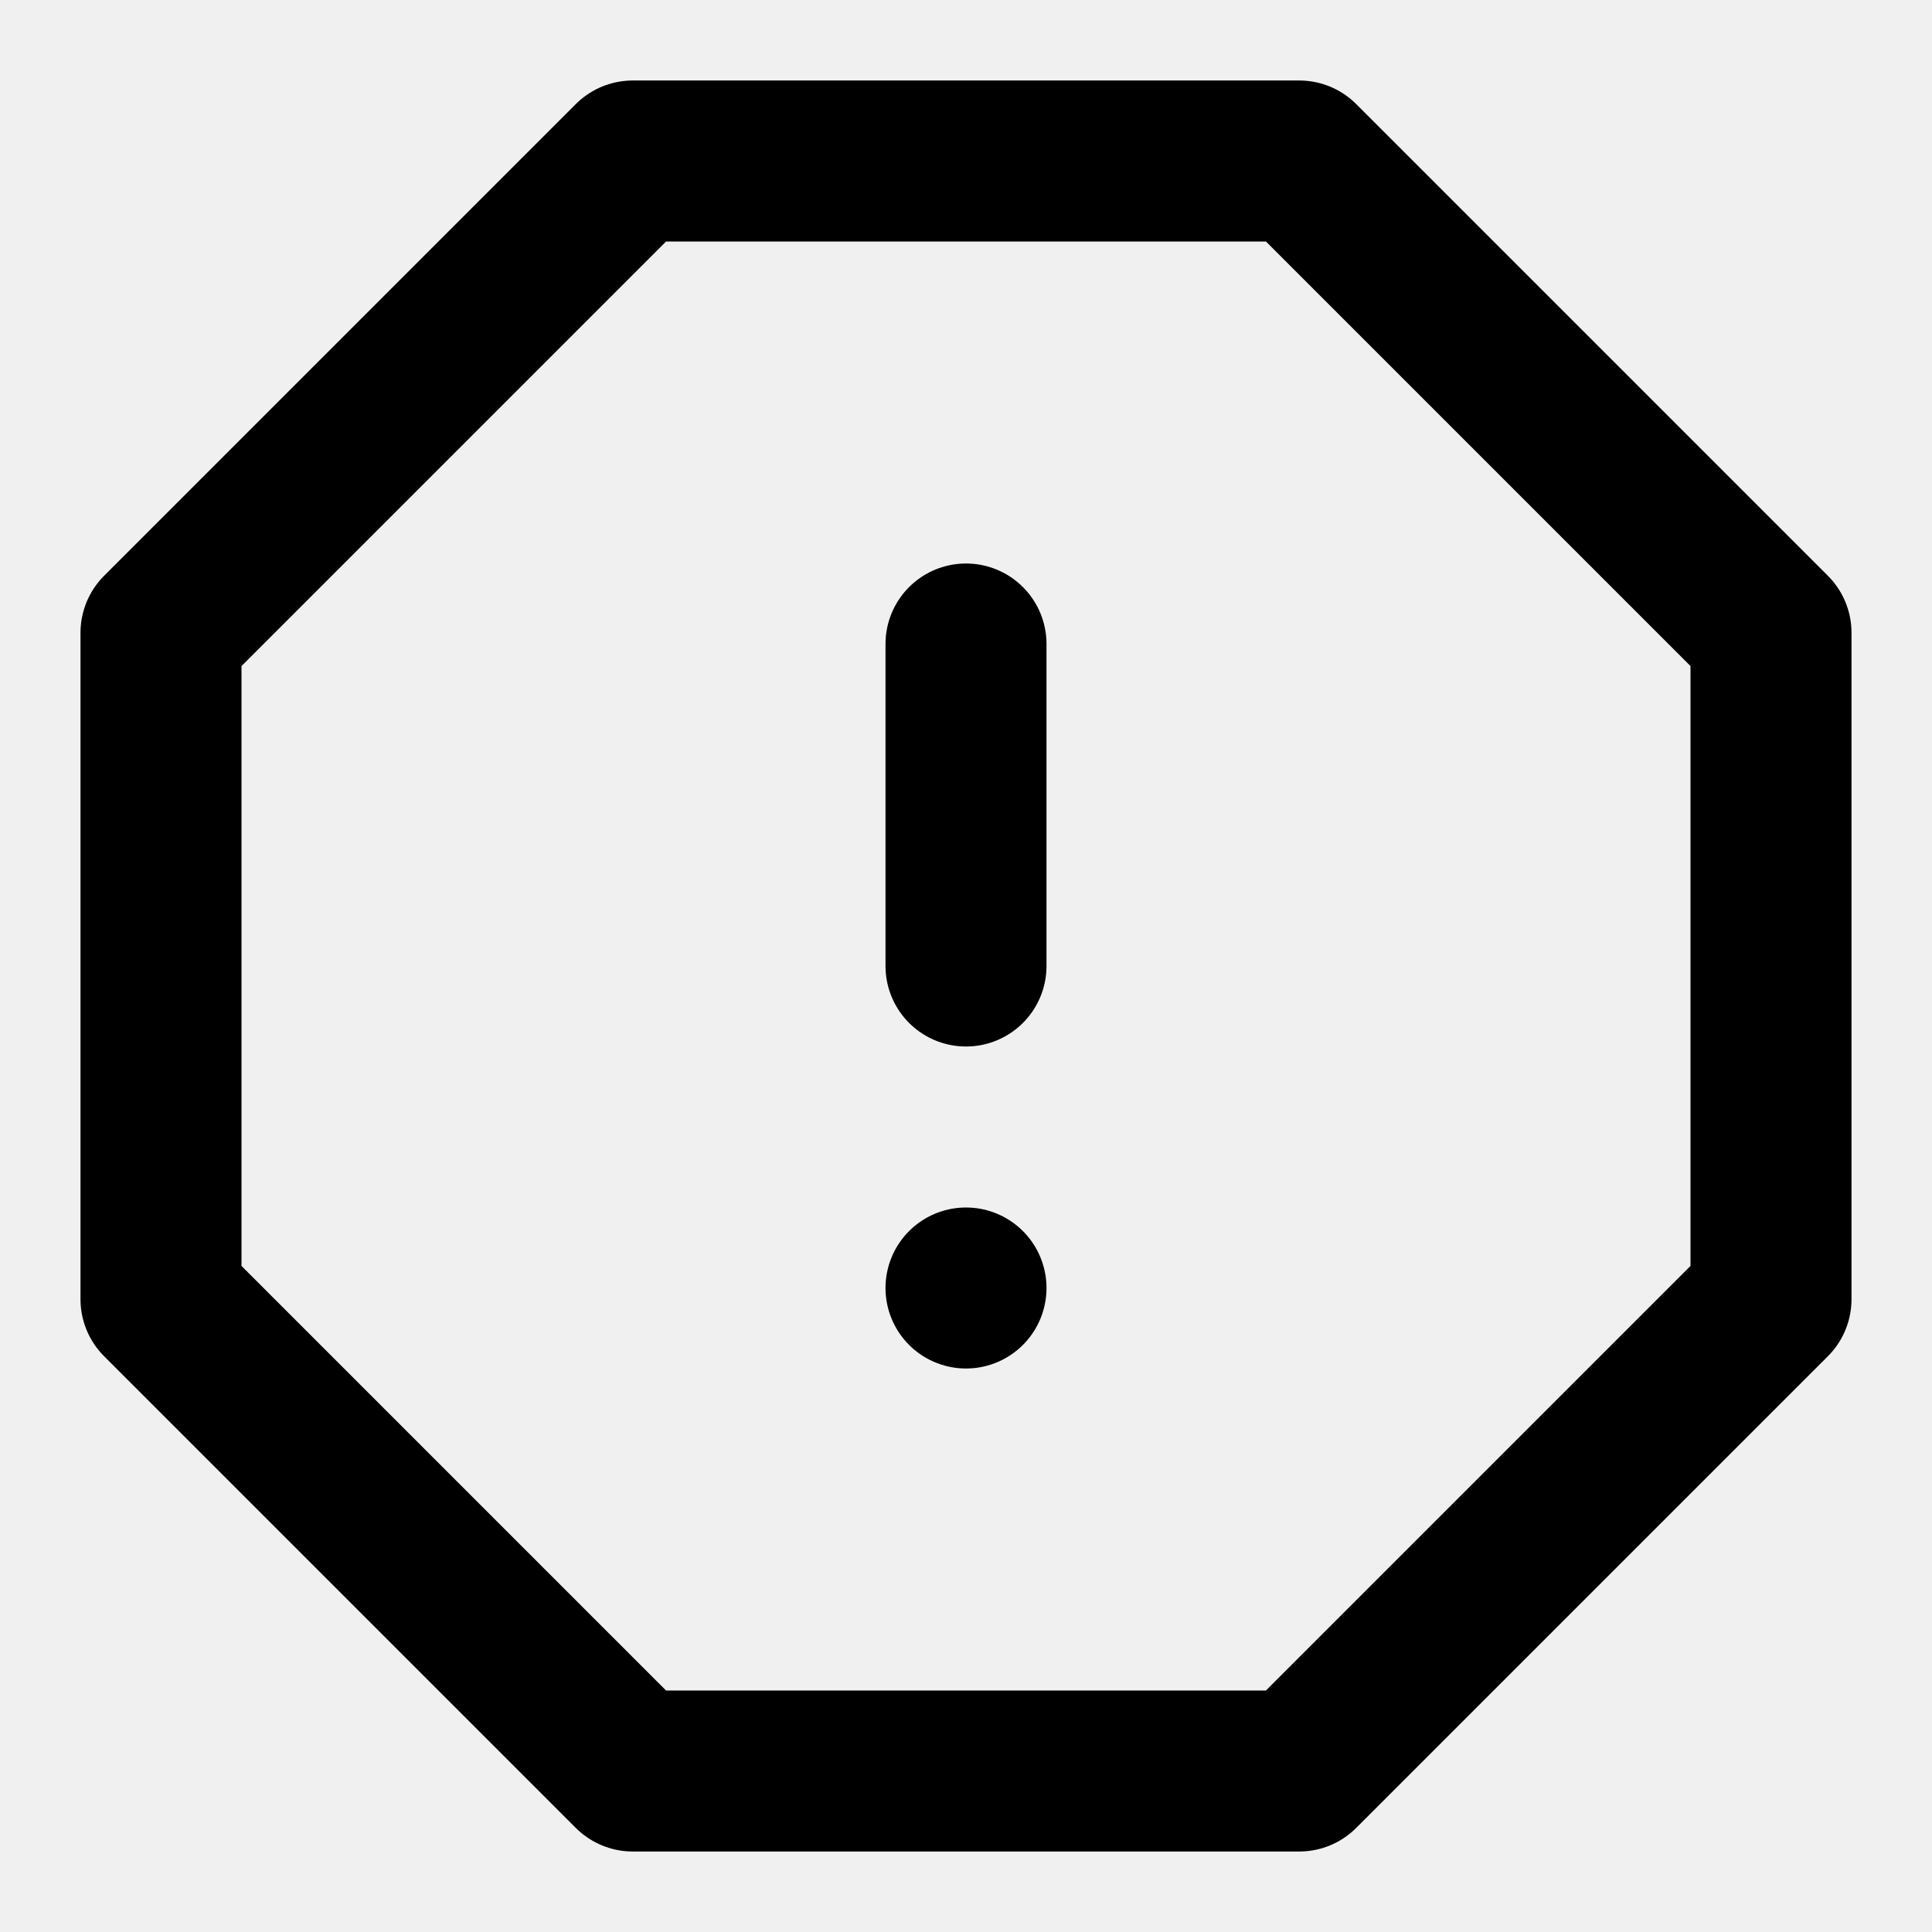
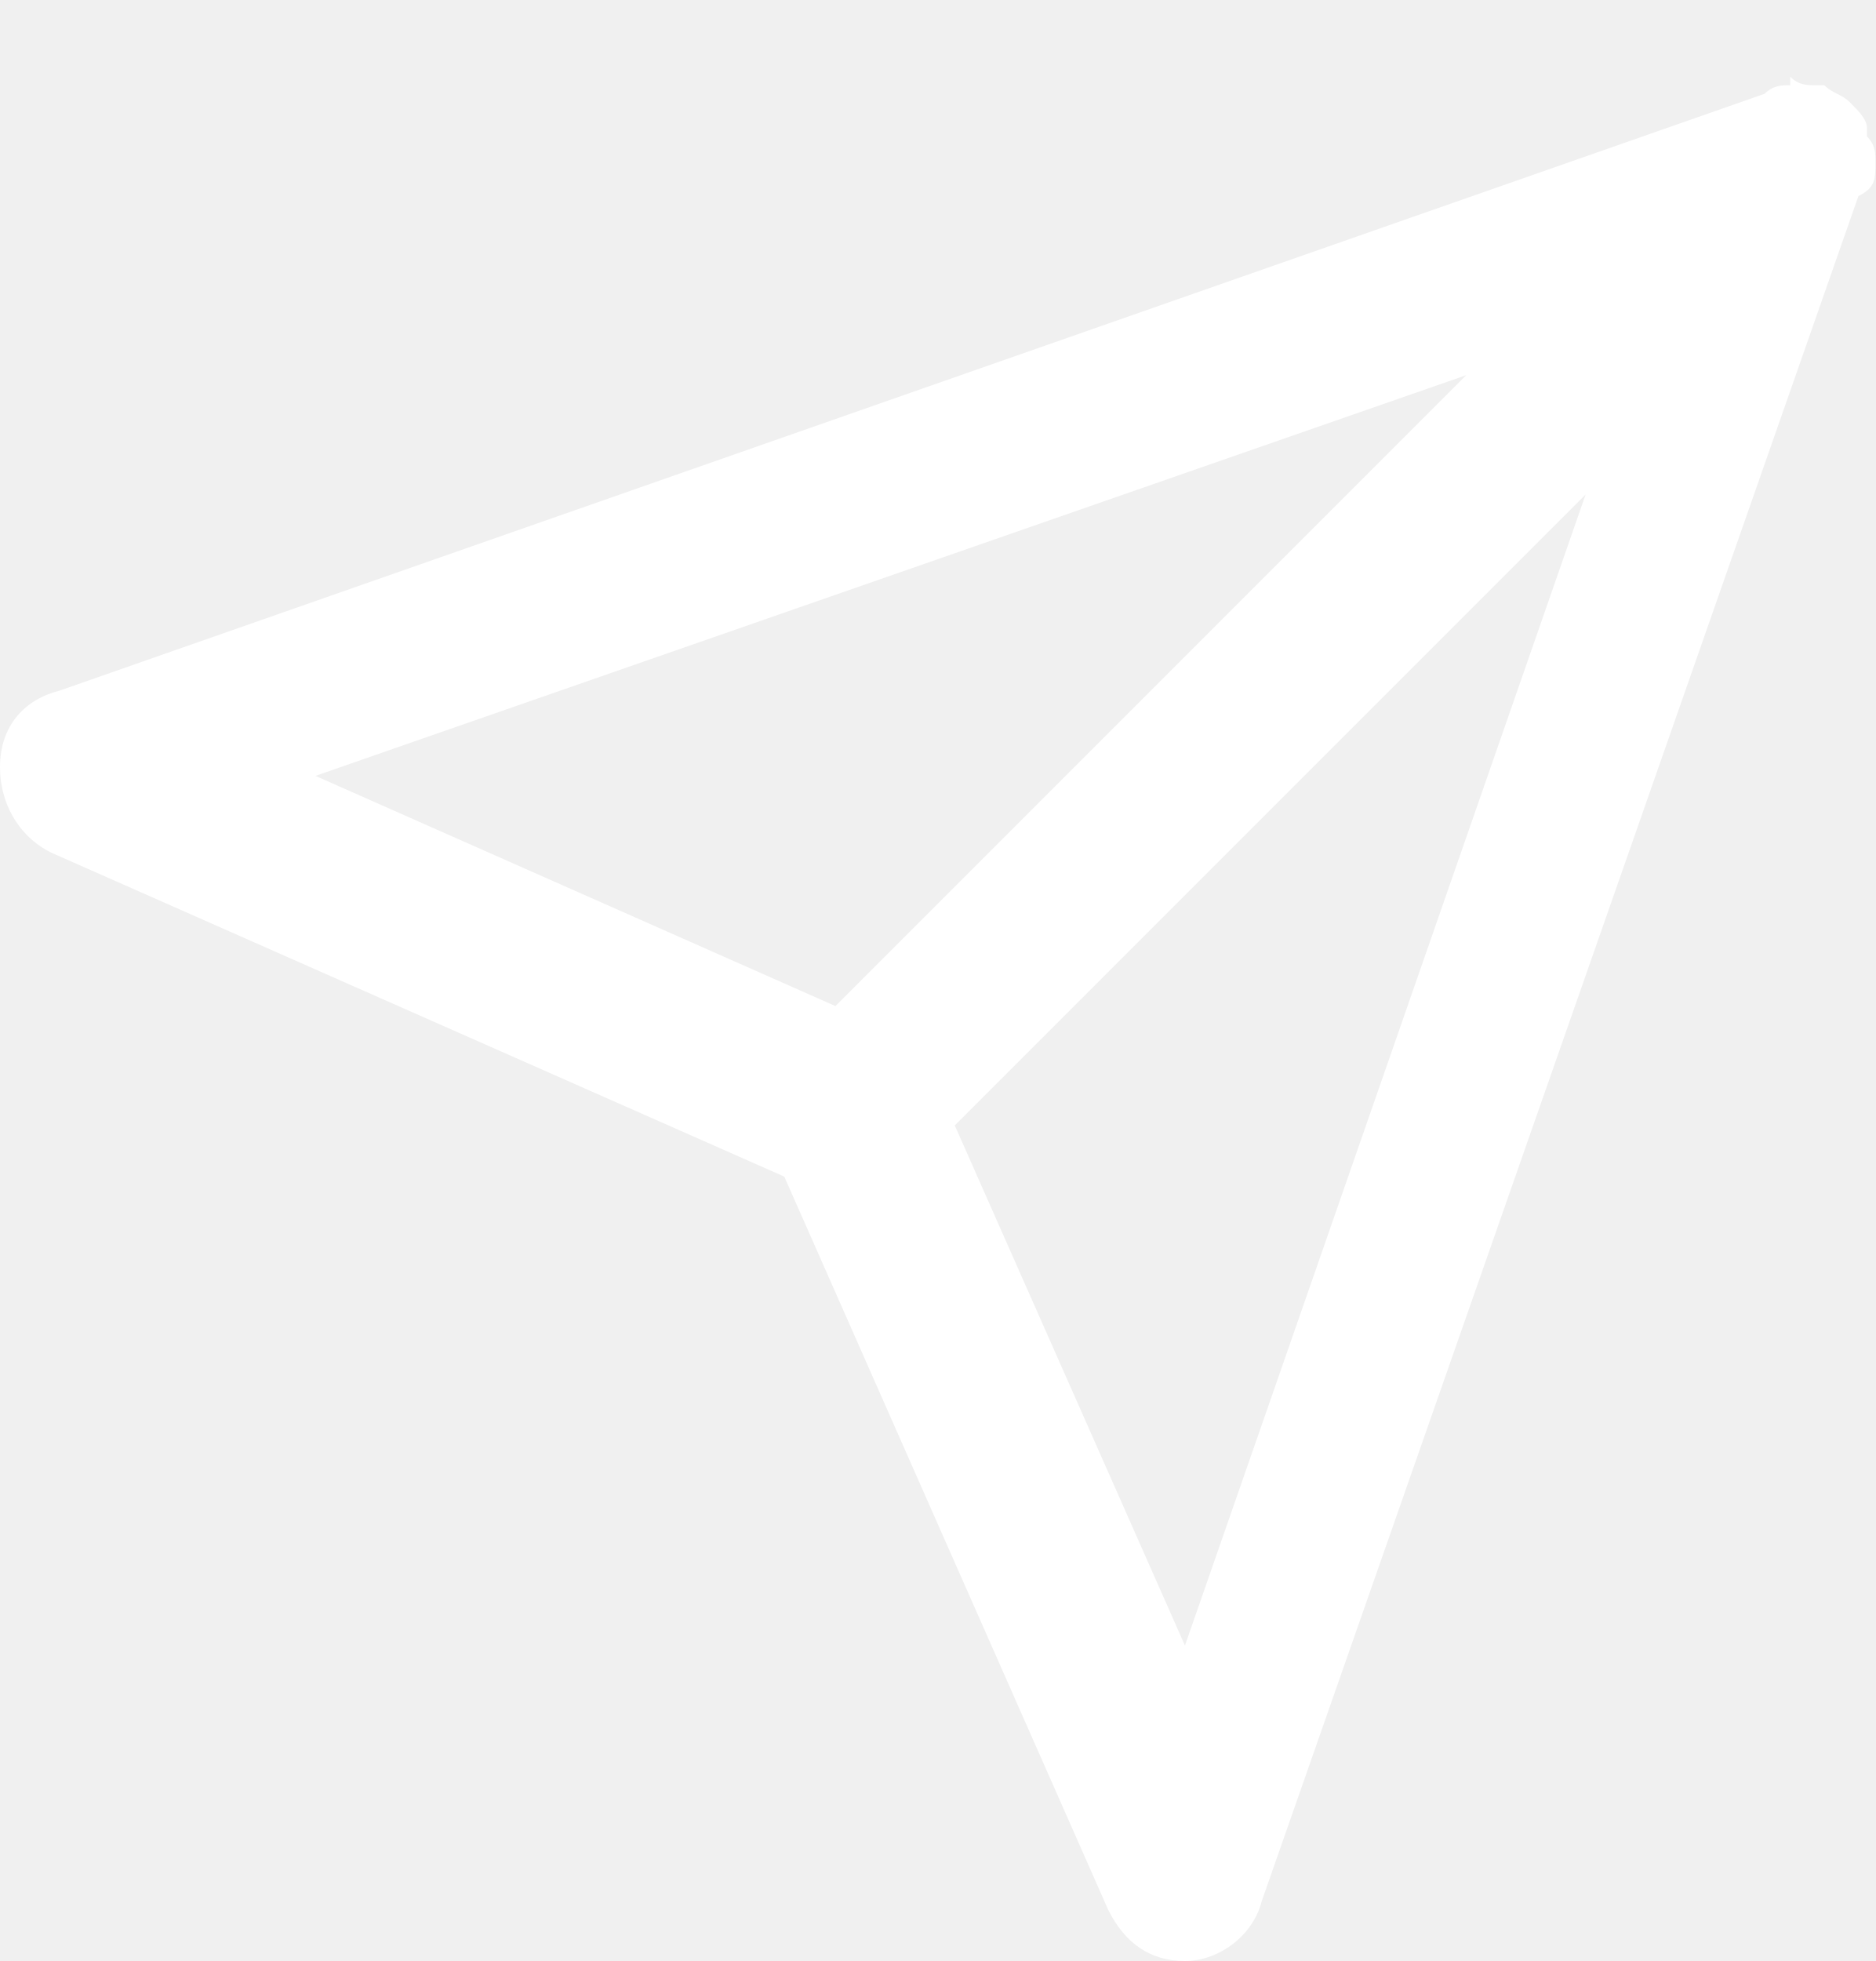
- <svg xmlns="http://www.w3.org/2000/svg" width="24" height="24" viewBox="0 0 24 24" fill="none" stroke="currentColor" stroke-width="2" stroke-linecap="round" stroke-linejoin="round" class="feather feather-alert-octagon">
-   <polygon points="7.86 2 16.14 2 22 7.86 22 16.14 16.14 22 7.86 22 2 16.14 2 7.86 7.86 2" />
-   <line x1="12" y1="8" x2="12" y2="12" />
-   <line x1="12" y1="16" x2="12" y2="16" />
+ <svg xmlns="http://www.w3.org/2000/svg" width="22px" height="23px" viewBox="0 0 22 23" version="1.1">
+   <g id="Icons" stroke="none" stroke-width="1" fill="none" fill-rule="evenodd">
+     <g id="Send" transform="translate(-17, -17)" fill="#FFFFFF">
+       <g id="send" transform="translate(16, 16)">
+         <path d="M23,2.9 C23,2.8 23,2.7 22.9,2.6 C22.9,2.6 22.9,2.5 22.9,2.5 C22.9,2.4 22.8,2.3 22.7,2.2 C22.6,2.1 22.5,2.1 22.4,2 C22.4,2 22.3,2 22.3,2 C22.2,2 22.1,2 22,1.9 C22,2 22,2 22,2 C21.9,2 21.8,2 21.7,2.1 L1.7,9.1 C1.3,9.2 1,9.5 1,10 C1,10.4 1.2,10.8 1.6,11 L10.2,14.8 L14,23.4 C14.2,23.8 14.5,24 14.9,24 C14.9,24 14.9,24 14.9,24 C15.3,24 15.7,23.7 15.8,23.3 L22.8,3.3 C23,3.2 23,3.1 23,2.9 C23,3 23,3 23,2.9 Z M18.2,5.4 L10.8,12.8 L4.7,10.1 L18.2,5.4 Z M14.9,20.3 L12.2,14.2 L19.6,6.8 L14.9,20.3 Z" />
+       </g>
+     </g>
+   </g>
</svg>
